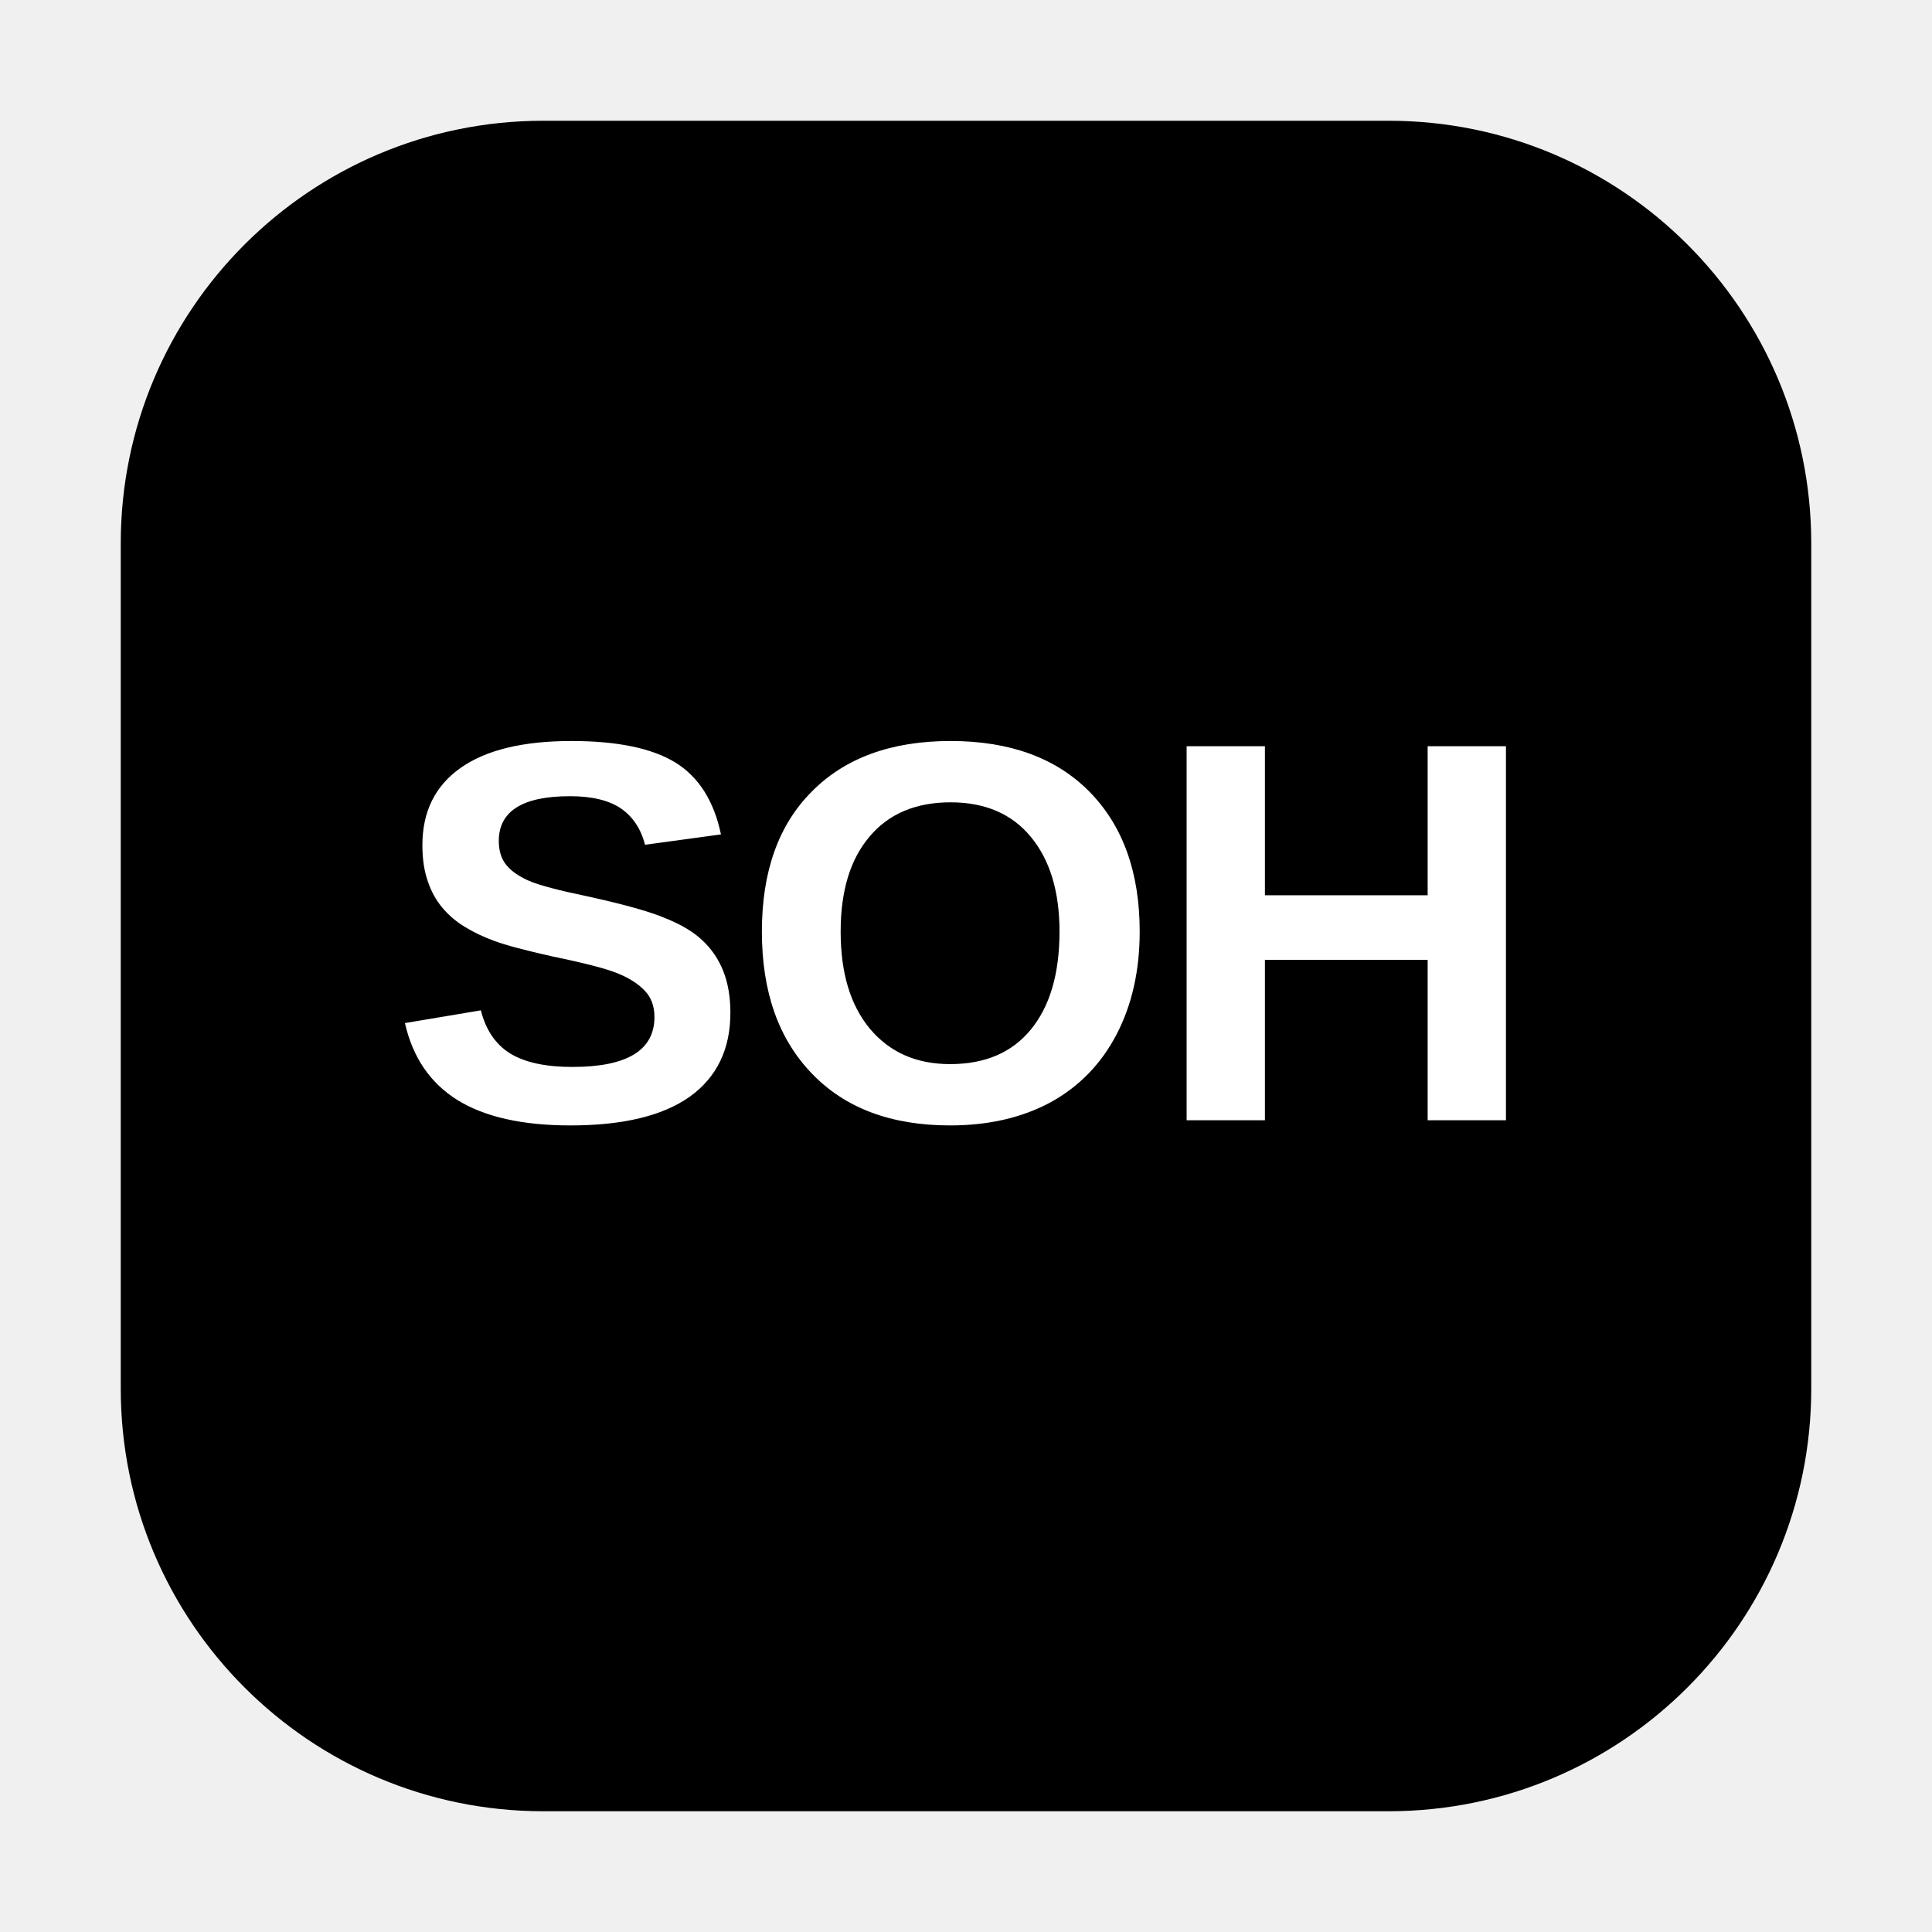
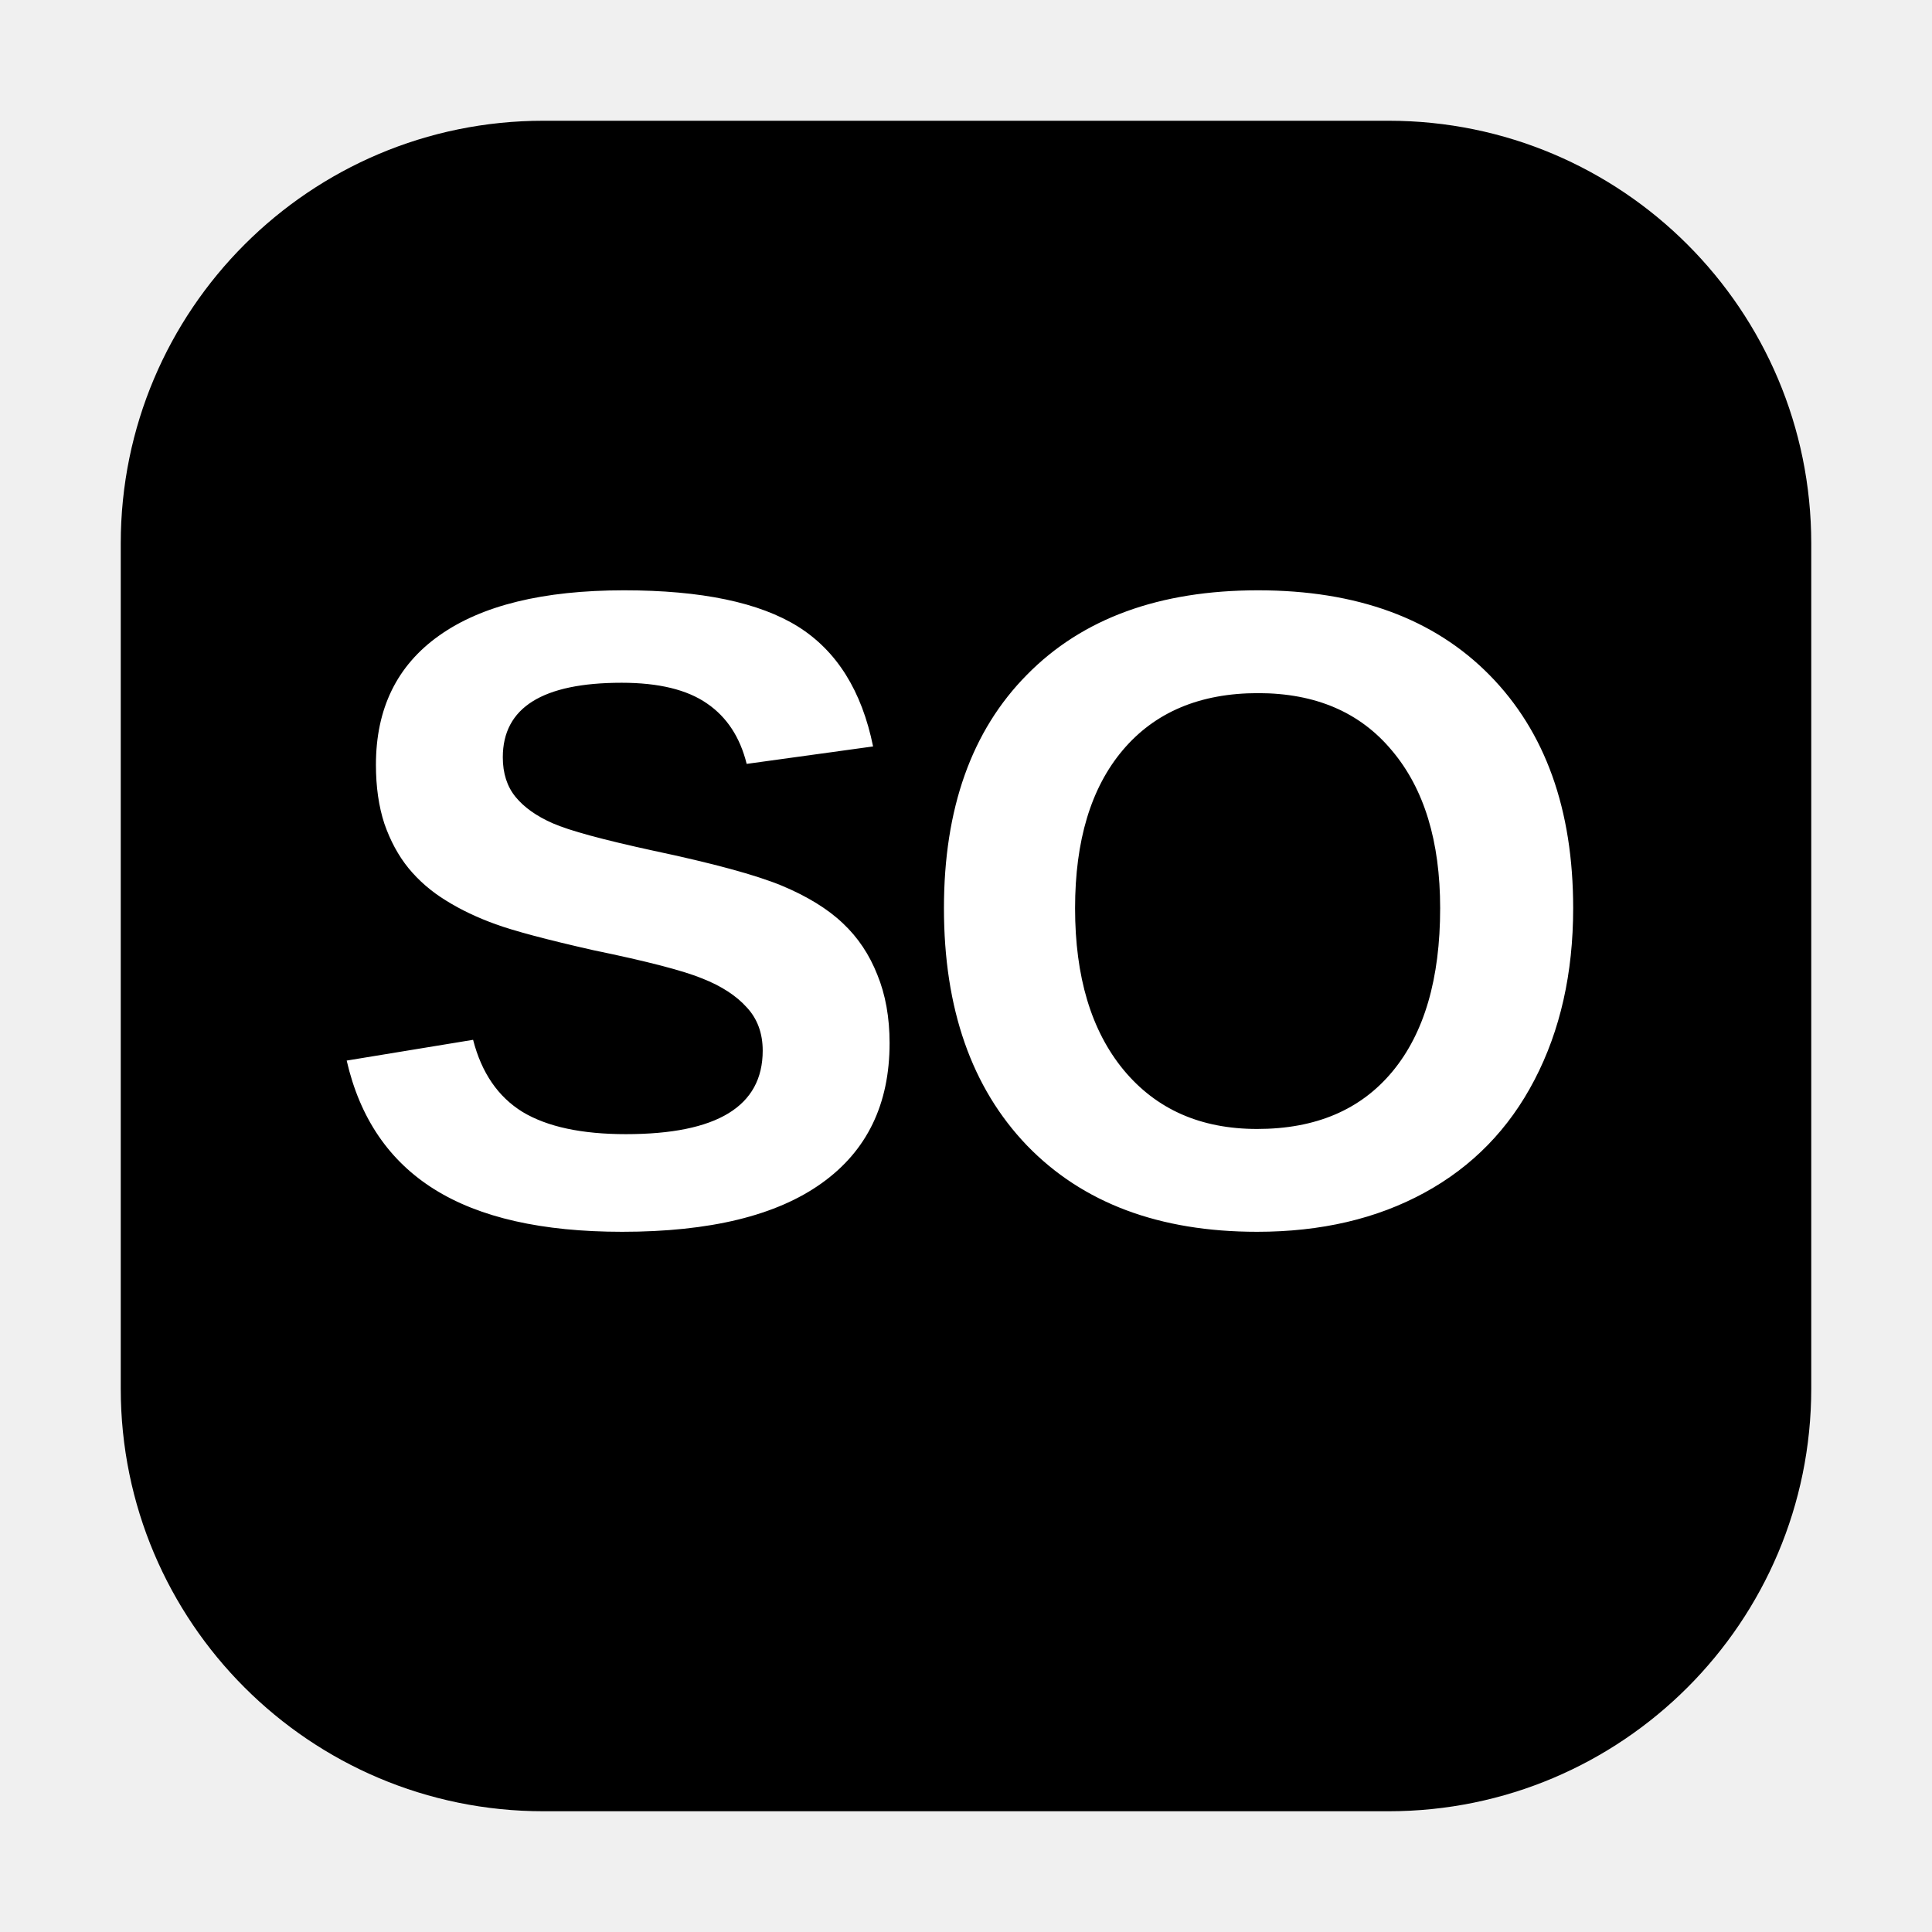
<svg xmlns="http://www.w3.org/2000/svg" viewBox="0 0 64 64" role="img" aria-label="SOH icon">
  <rect x="4" y="4" width="56" height="56" rx="14" fill="#000" />
-   <text x="32" y="32" fill="#fff" font-size="18" font-family="Arial, Helvetica, sans-serif" font-weight="700" letter-spacing="-0.4" text-anchor="middle" dominant-baseline="middle">SOH</text>
+   <text x="32" y="32" fill="#fff" font-size="30" font-family="Arial, Helvetica, sans-serif" font-weight="700" letter-spacing="-0.6" text-anchor="middle" dominant-baseline="middle">SO</text>
</svg>
